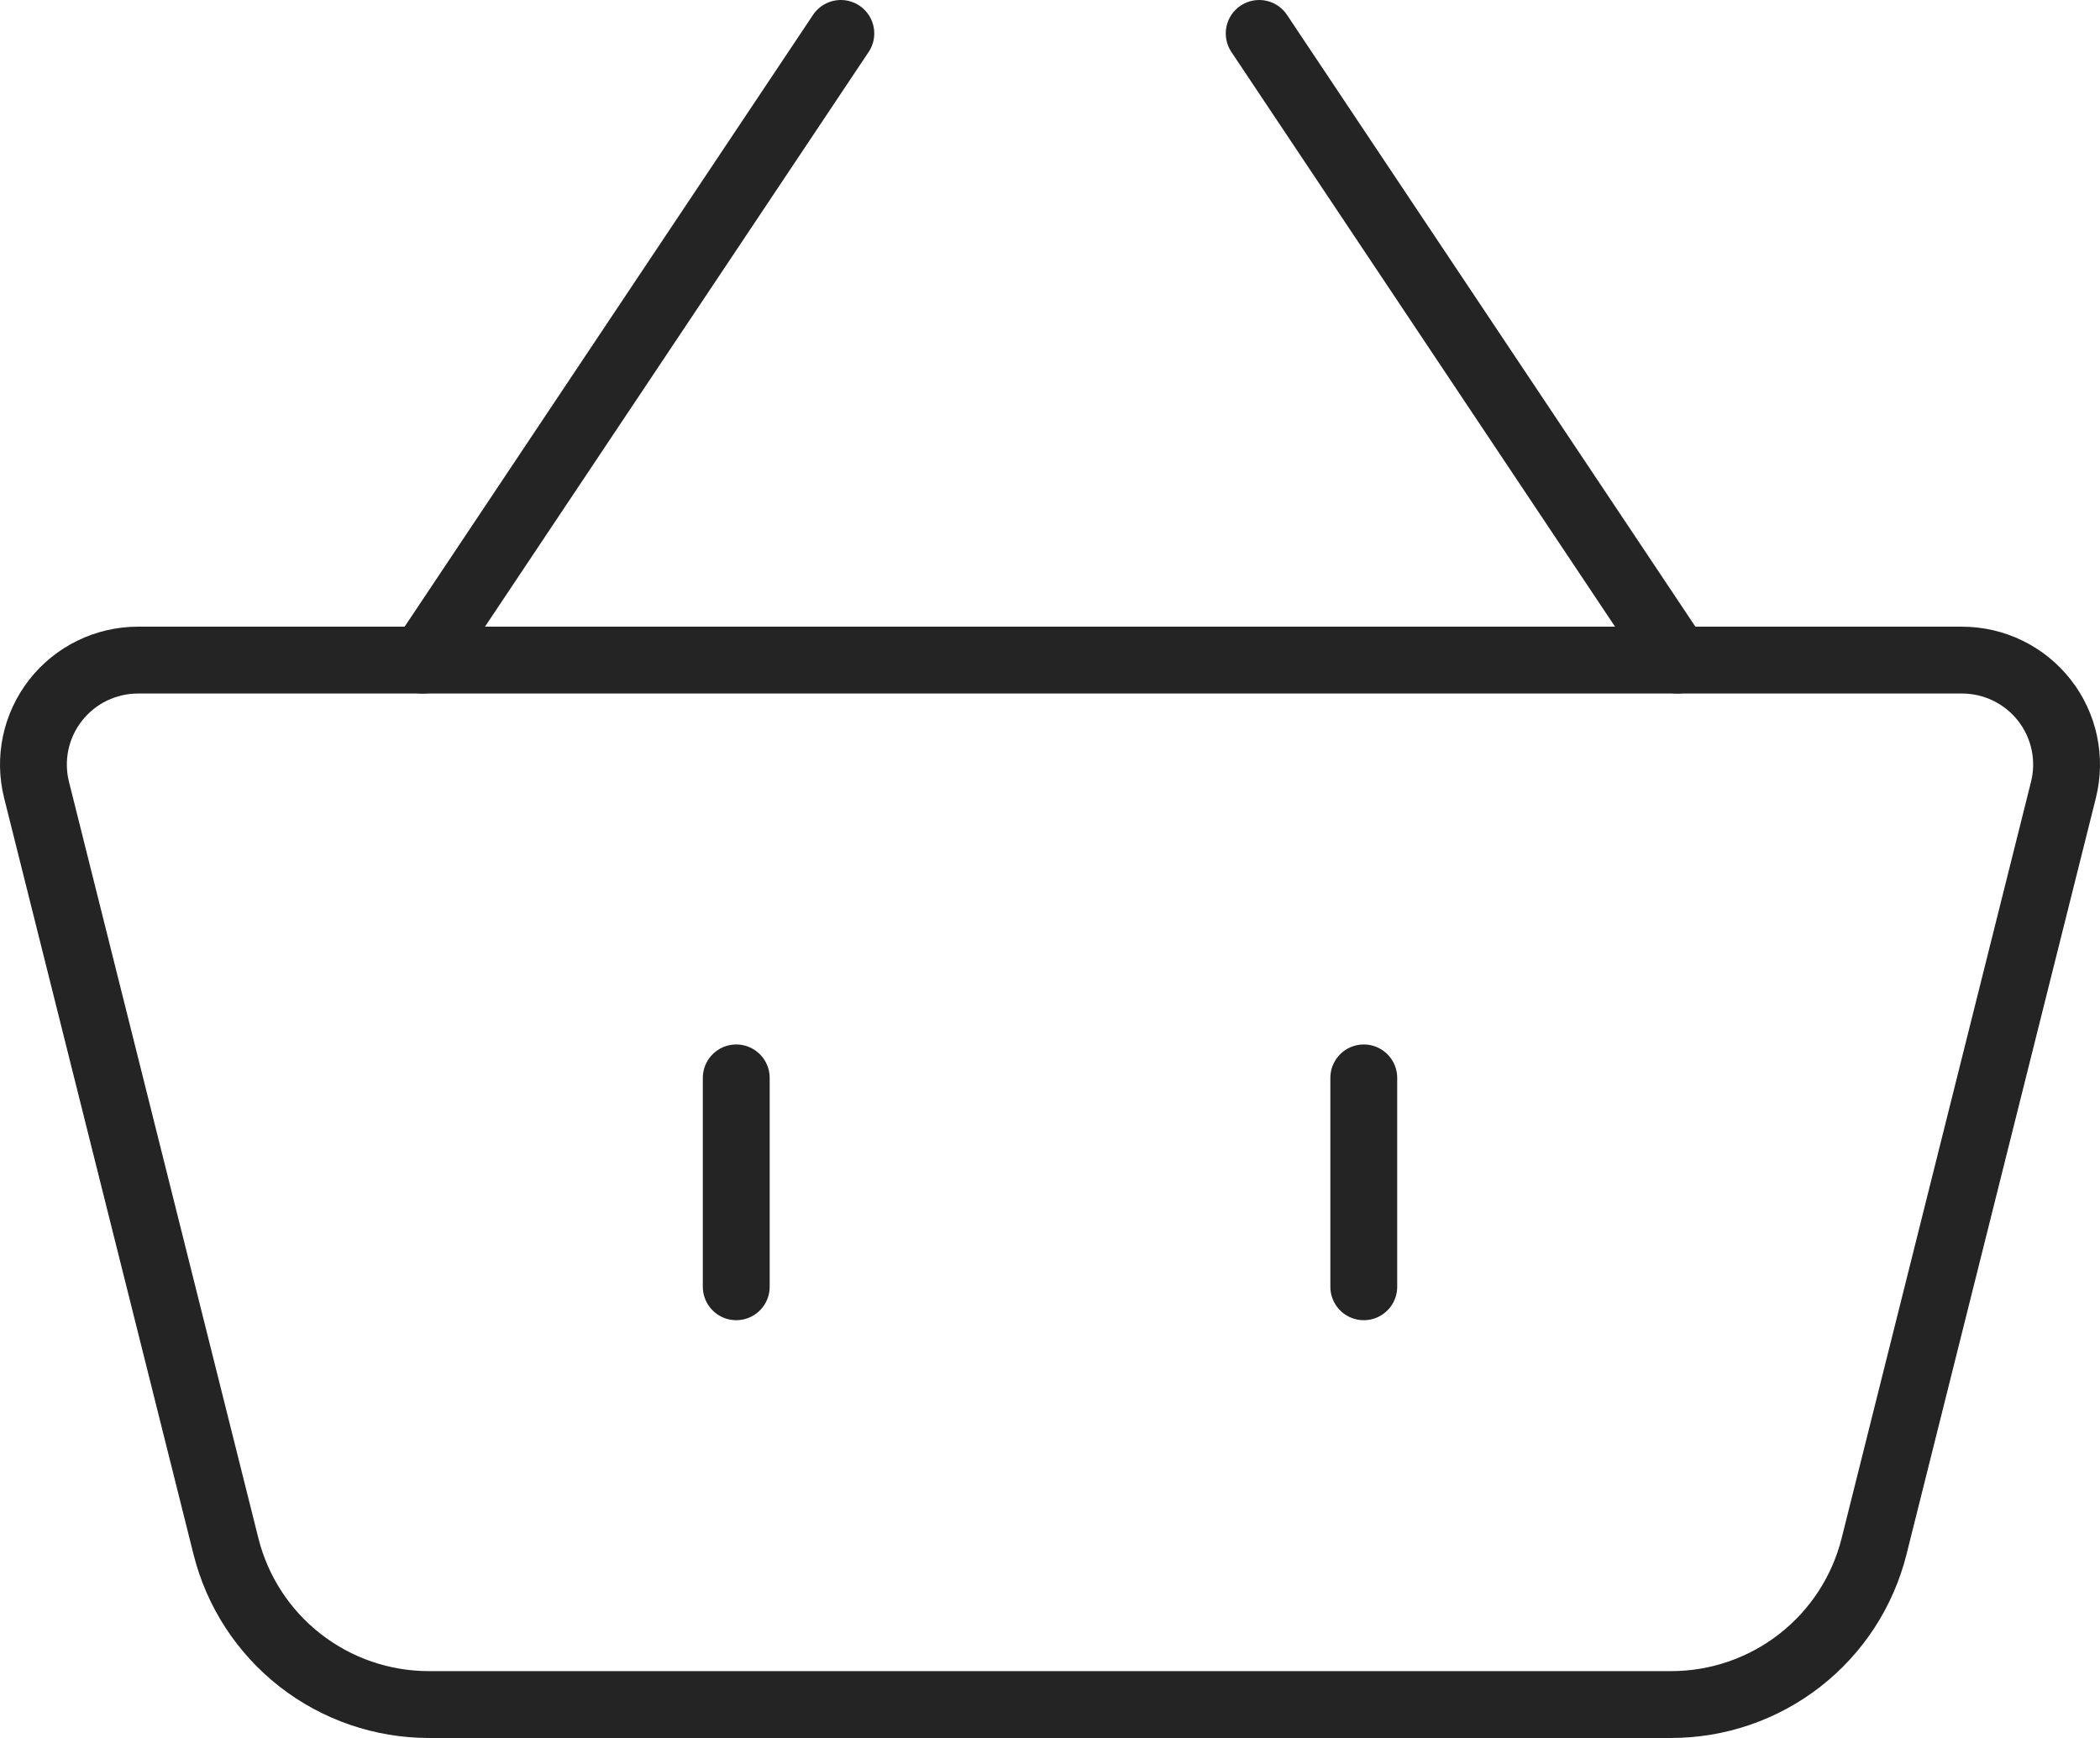
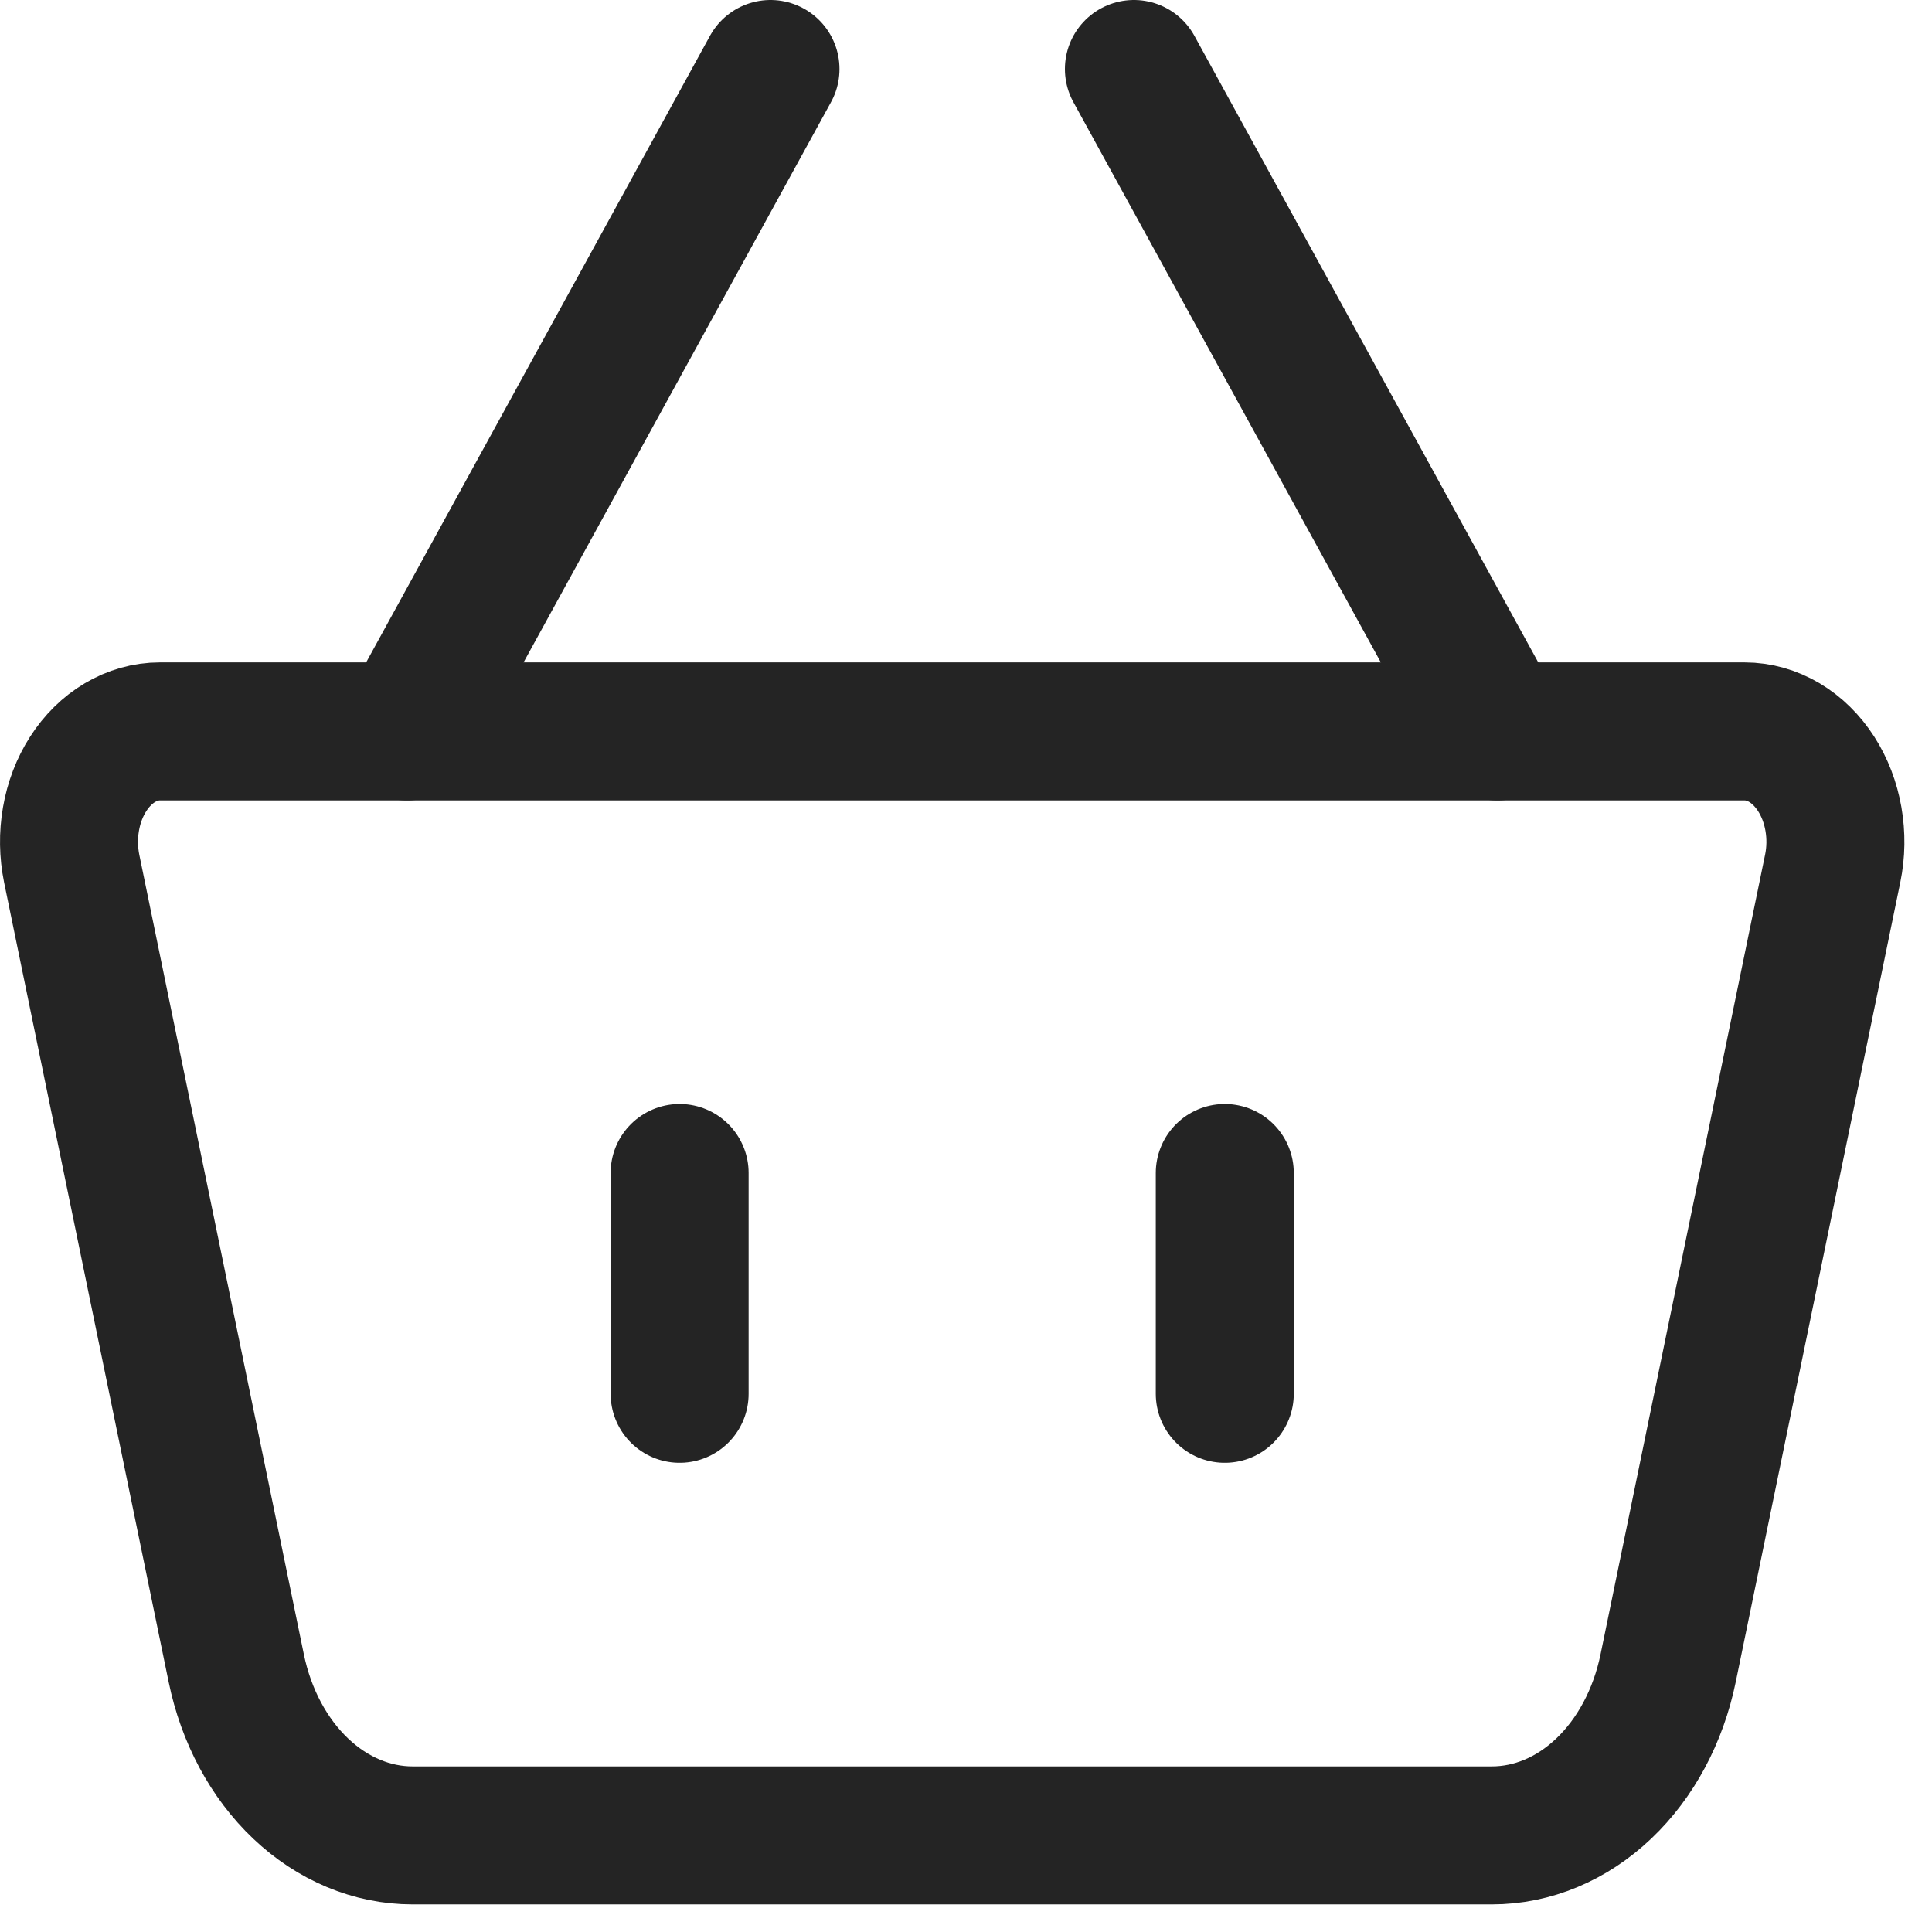
- <svg xmlns="http://www.w3.org/2000/svg" width="377" height="312" viewBox="0 0 377 312" fill="none">
-   <path d="M6.563 141.807C5.869 139.042 5.816 136.156 6.407 133.368C6.998 130.579 8.218 127.962 9.974 125.715C11.73 123.469 13.975 121.651 16.54 120.401C19.105 119.151 21.922 118.501 24.776 118.501H352.229C355.081 118.502 357.896 119.151 360.459 120.4C363.022 121.649 365.266 123.465 367.022 125.71C368.777 127.954 369.998 130.569 370.59 133.355C371.183 136.141 371.132 139.025 370.442 141.788L336.439 277.594C334.408 285.707 329.72 292.909 323.12 298.056C316.52 303.203 308.387 305.999 300.013 306.001H76.992C68.618 305.999 60.484 303.203 53.885 298.056C47.285 292.909 42.597 285.707 40.566 277.594L6.563 141.807Z" stroke="#242424" stroke-width="12" stroke-linejoin="round" />
-   <path d="M132.174 193.501V231.001M244.83 193.501V231.001M75.846 118.501L150.95 6.001M301.158 118.501L226.054 6.001" stroke="#242424" stroke-width="12" stroke-linecap="round" />
+ <svg xmlns="http://www.w3.org/2000/svg" width="35" height="35" viewBox="0 0 35 35" fill="none">
+   <path d="M1.299 15.736C1.239 15.441 1.234 15.133 1.286 14.836C1.337 14.539 1.444 14.259 1.598 14.02C1.752 13.78 1.949 13.586 2.174 13.453C2.399 13.32 2.646 13.25 2.896 13.25H31.604C31.854 13.25 32.101 13.32 32.326 13.453C32.55 13.586 32.747 13.78 32.901 14.019C33.055 14.259 33.162 14.537 33.214 14.835C33.266 15.132 33.262 15.44 33.201 15.734L30.22 30.22C30.042 31.086 29.631 31.854 29.052 32.403C28.474 32.952 27.761 33.25 27.026 33.25H7.474C6.74 33.25 6.027 32.952 5.448 32.403C4.869 31.854 4.458 31.086 4.28 30.22L1.299 15.736Z" stroke="#242424" stroke-width="2.5" stroke-linejoin="round" />
+   <path d="M12.312 21.25V25.25M22.188 21.25V25.25M7.373 13.25L13.958 1.25M27.127 13.25L20.542 1.25" stroke="#242424" stroke-width="2.5" stroke-linecap="round" />
</svg>
